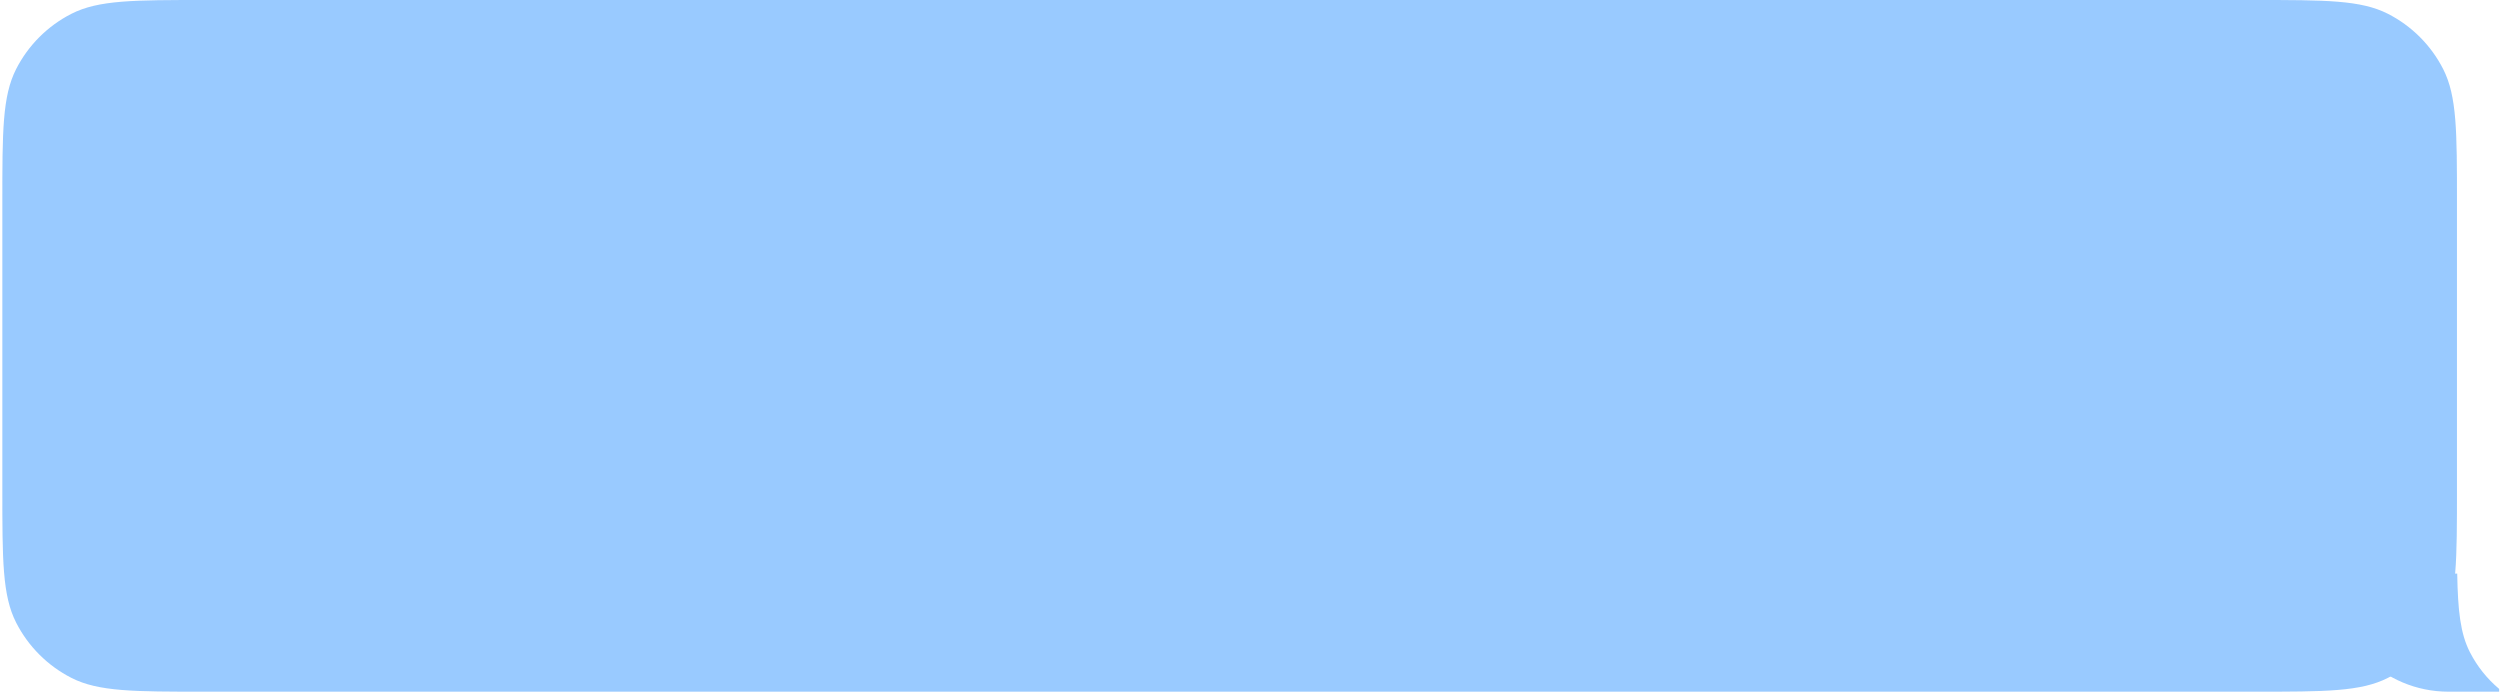
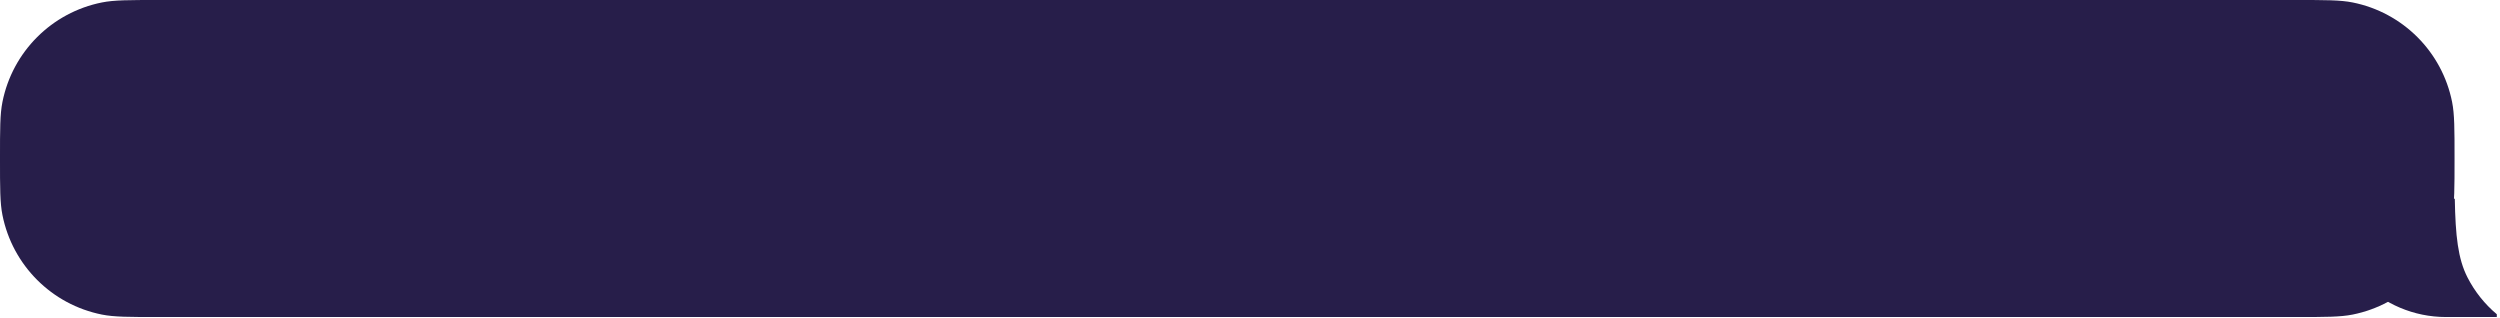
- <svg xmlns="http://www.w3.org/2000/svg" viewBox="0 0 553 153" fill="none">
-   <g opacity="0.4">
-     <path fill-rule="evenodd" clip-rule="evenodd" d="M543.481 44.781C543.481 29.106 543.481 21.268 540.431 15.282C537.748 10.015 533.466 5.734 528.2 3.05C522.213 0 514.376 0 498.701 0H45.298C29.624 0 21.787 0 15.8 3.05C10.533 5.734 6.252 10.015 3.568 15.282C0.518 21.268 0.518 29.106 0.518 44.781V108.22C0.518 123.894 0.518 131.731 3.568 137.718C6.252 142.985 10.533 147.266 15.8 149.95C21.787 153 29.624 153 45.298 153H498.701C514.376 153 522.213 153 528.2 149.95C533.466 147.266 537.748 142.985 540.431 137.718C543.481 131.731 543.481 123.894 543.481 108.22V44.781Z" fill="#007AFF" />
-     <path fill-rule="evenodd" clip-rule="evenodd" d="M543.535 126.878H515.494C515.494 141.305 527.189 153 541.616 153H552.811V152.386C550.141 150.145 547.93 147.378 546.329 144.236C544.235 140.126 543.681 135.081 543.535 126.878Z" fill="#007AFF" />
-   </g>
+ <svg xmlns="http://www.w3.org/2000/svg" viewBox="0 0 552 70" fill="none">
+   <path fill-rule="evenodd" clip-rule="evenodd" d="M541.963 35C541.963 28.483 541.963 25.225 541.423 22.516C539.211 11.423 530.54 2.752 519.447 0.54C516.738 0 513.479 0 506.963 0H34.999C28.483 0 25.225 0 22.515 0.54C11.422 2.752 2.751 11.423 0.54 22.516C-0.001 25.225 -0.001 28.483 -0.001 35C-0.001 41.517 -0.001 44.775 0.54 47.484C2.751 58.577 11.422 67.248 22.515 69.46C25.225 70 28.483 70 34.999 70H506.963C513.479 70 516.738 70 519.447 69.46C530.54 67.248 539.211 58.577 541.423 47.484C541.963 44.775 541.963 41.517 541.963 35Z" fill="#271E4A" />
+   <path fill-rule="evenodd" clip-rule="evenodd" d="M542.018 43.878H513.977C513.977 58.305 525.672 70 540.099 70H551.294V69.385C548.623 67.144 546.413 64.378 544.812 61.236C542.718 57.126 542.164 52.081 542.018 43.878Z" fill="#271E4A" />
</svg>
